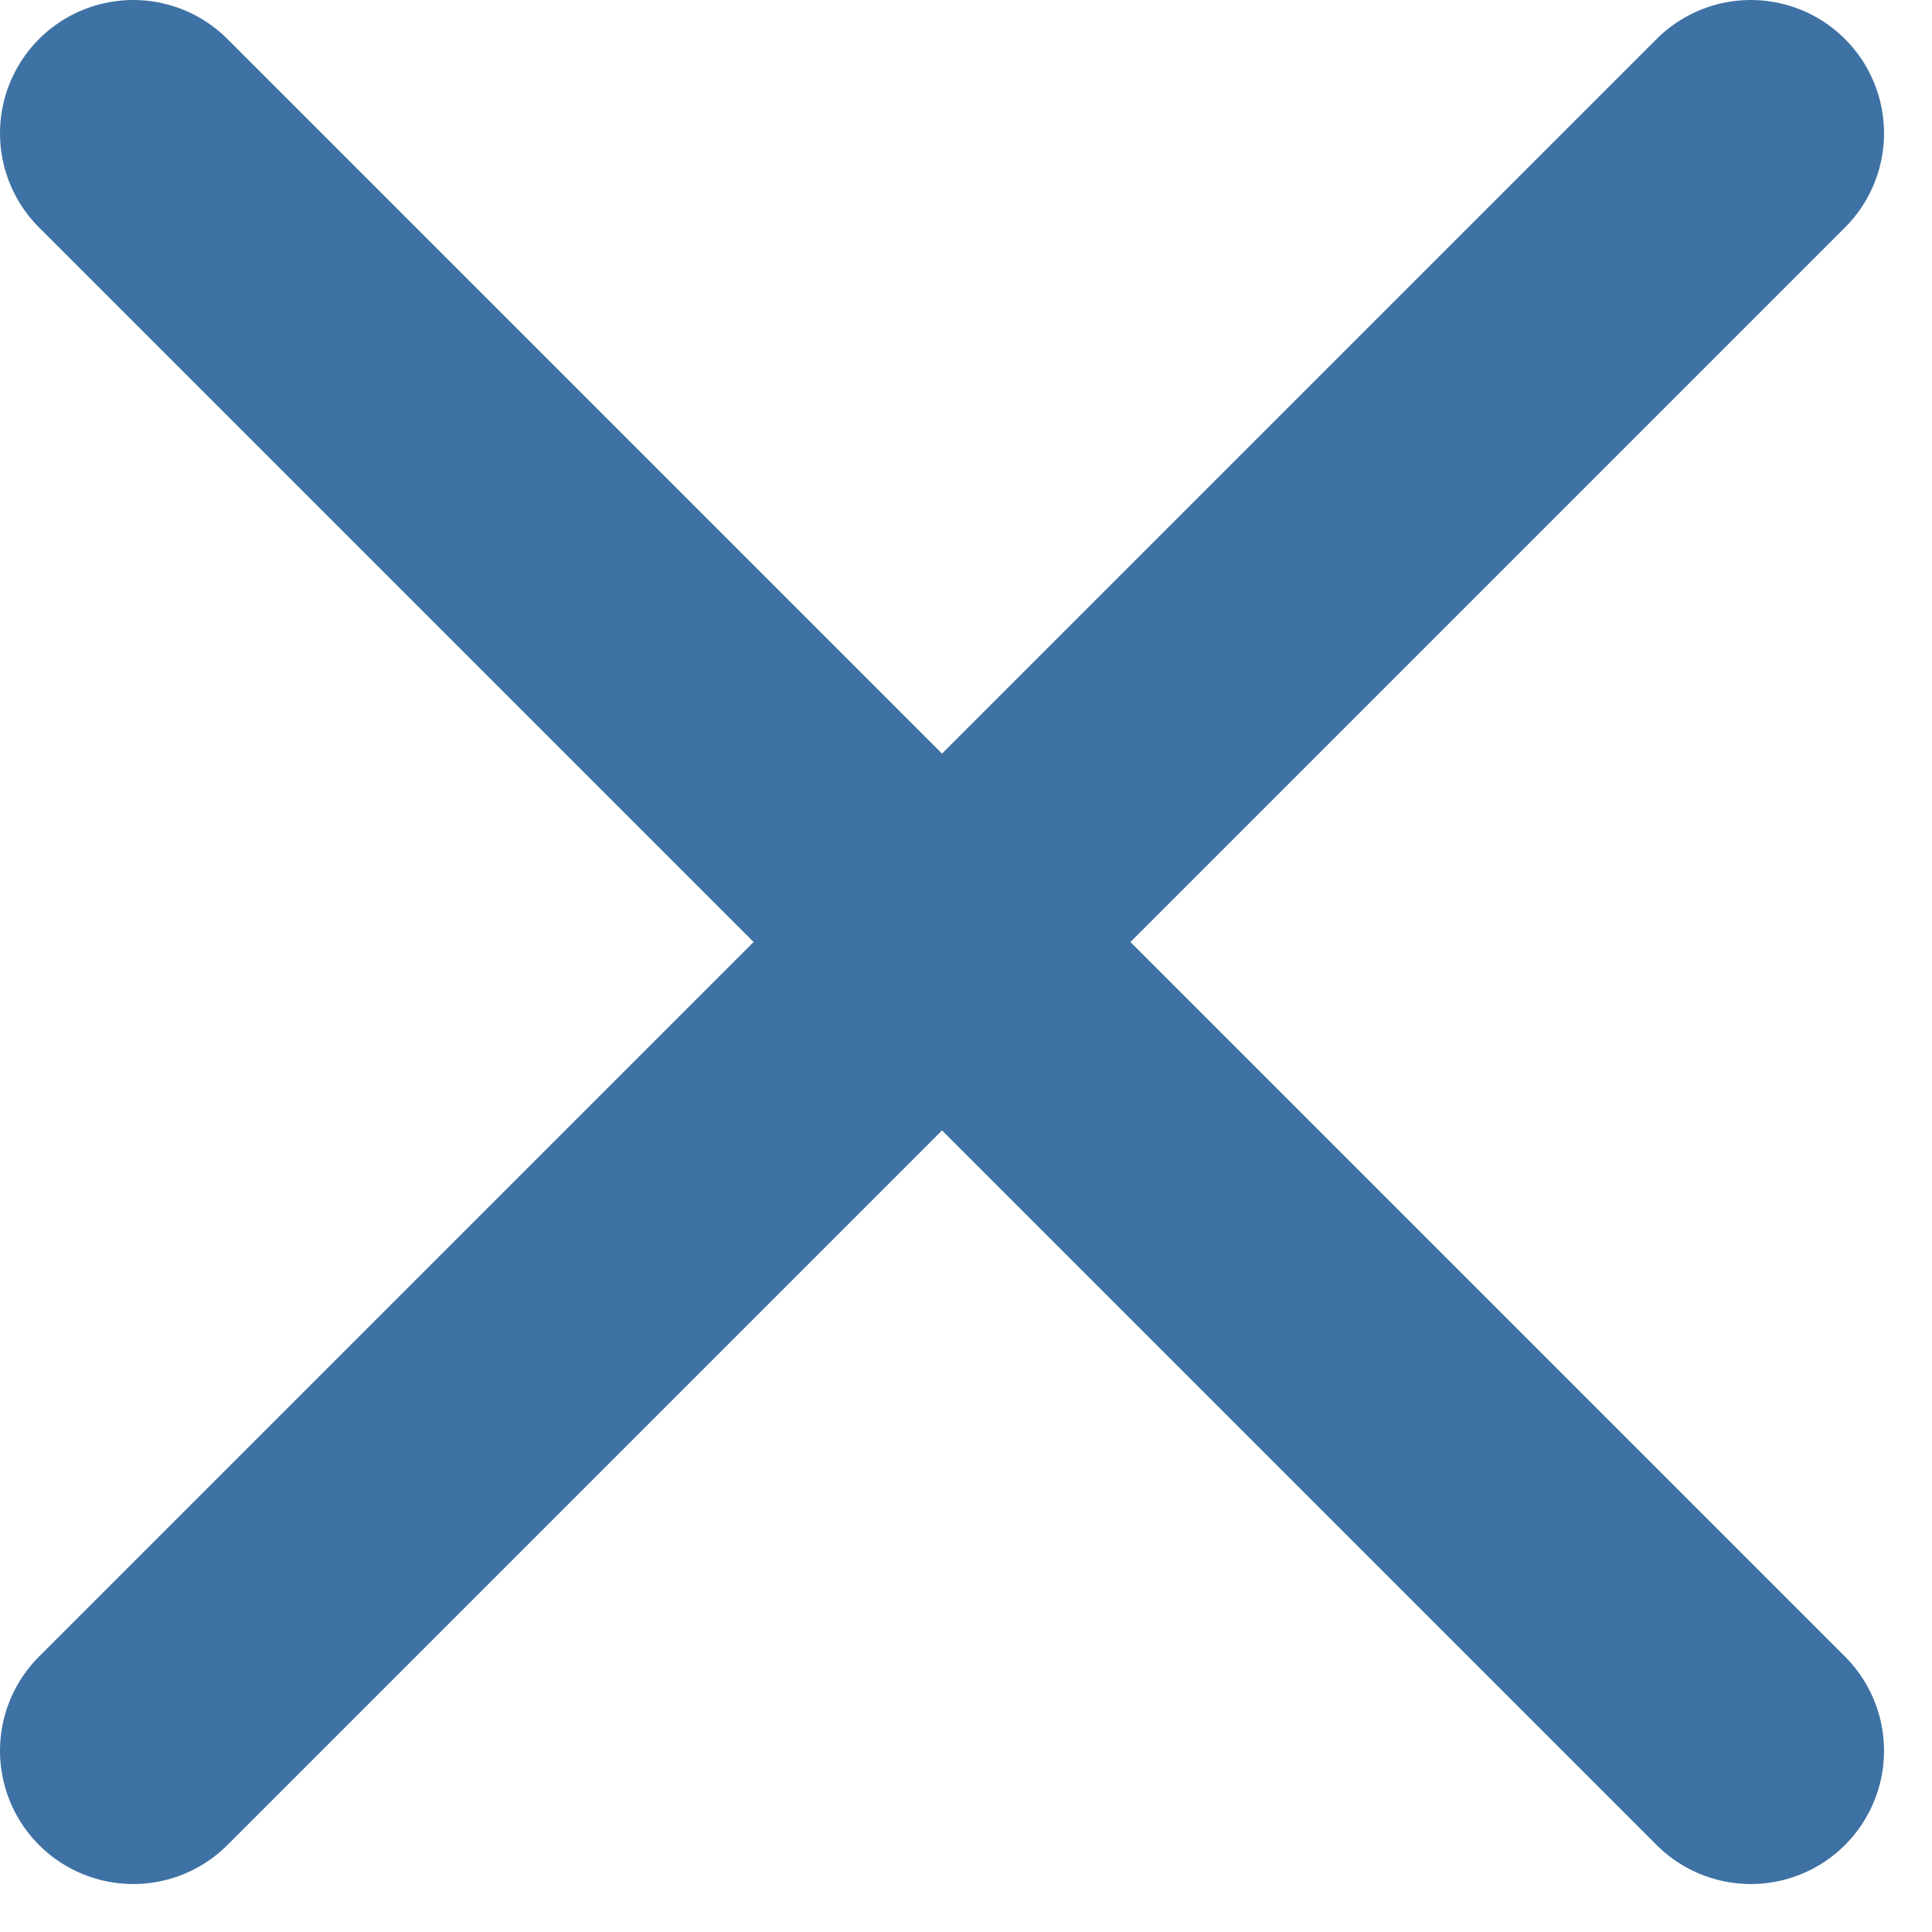
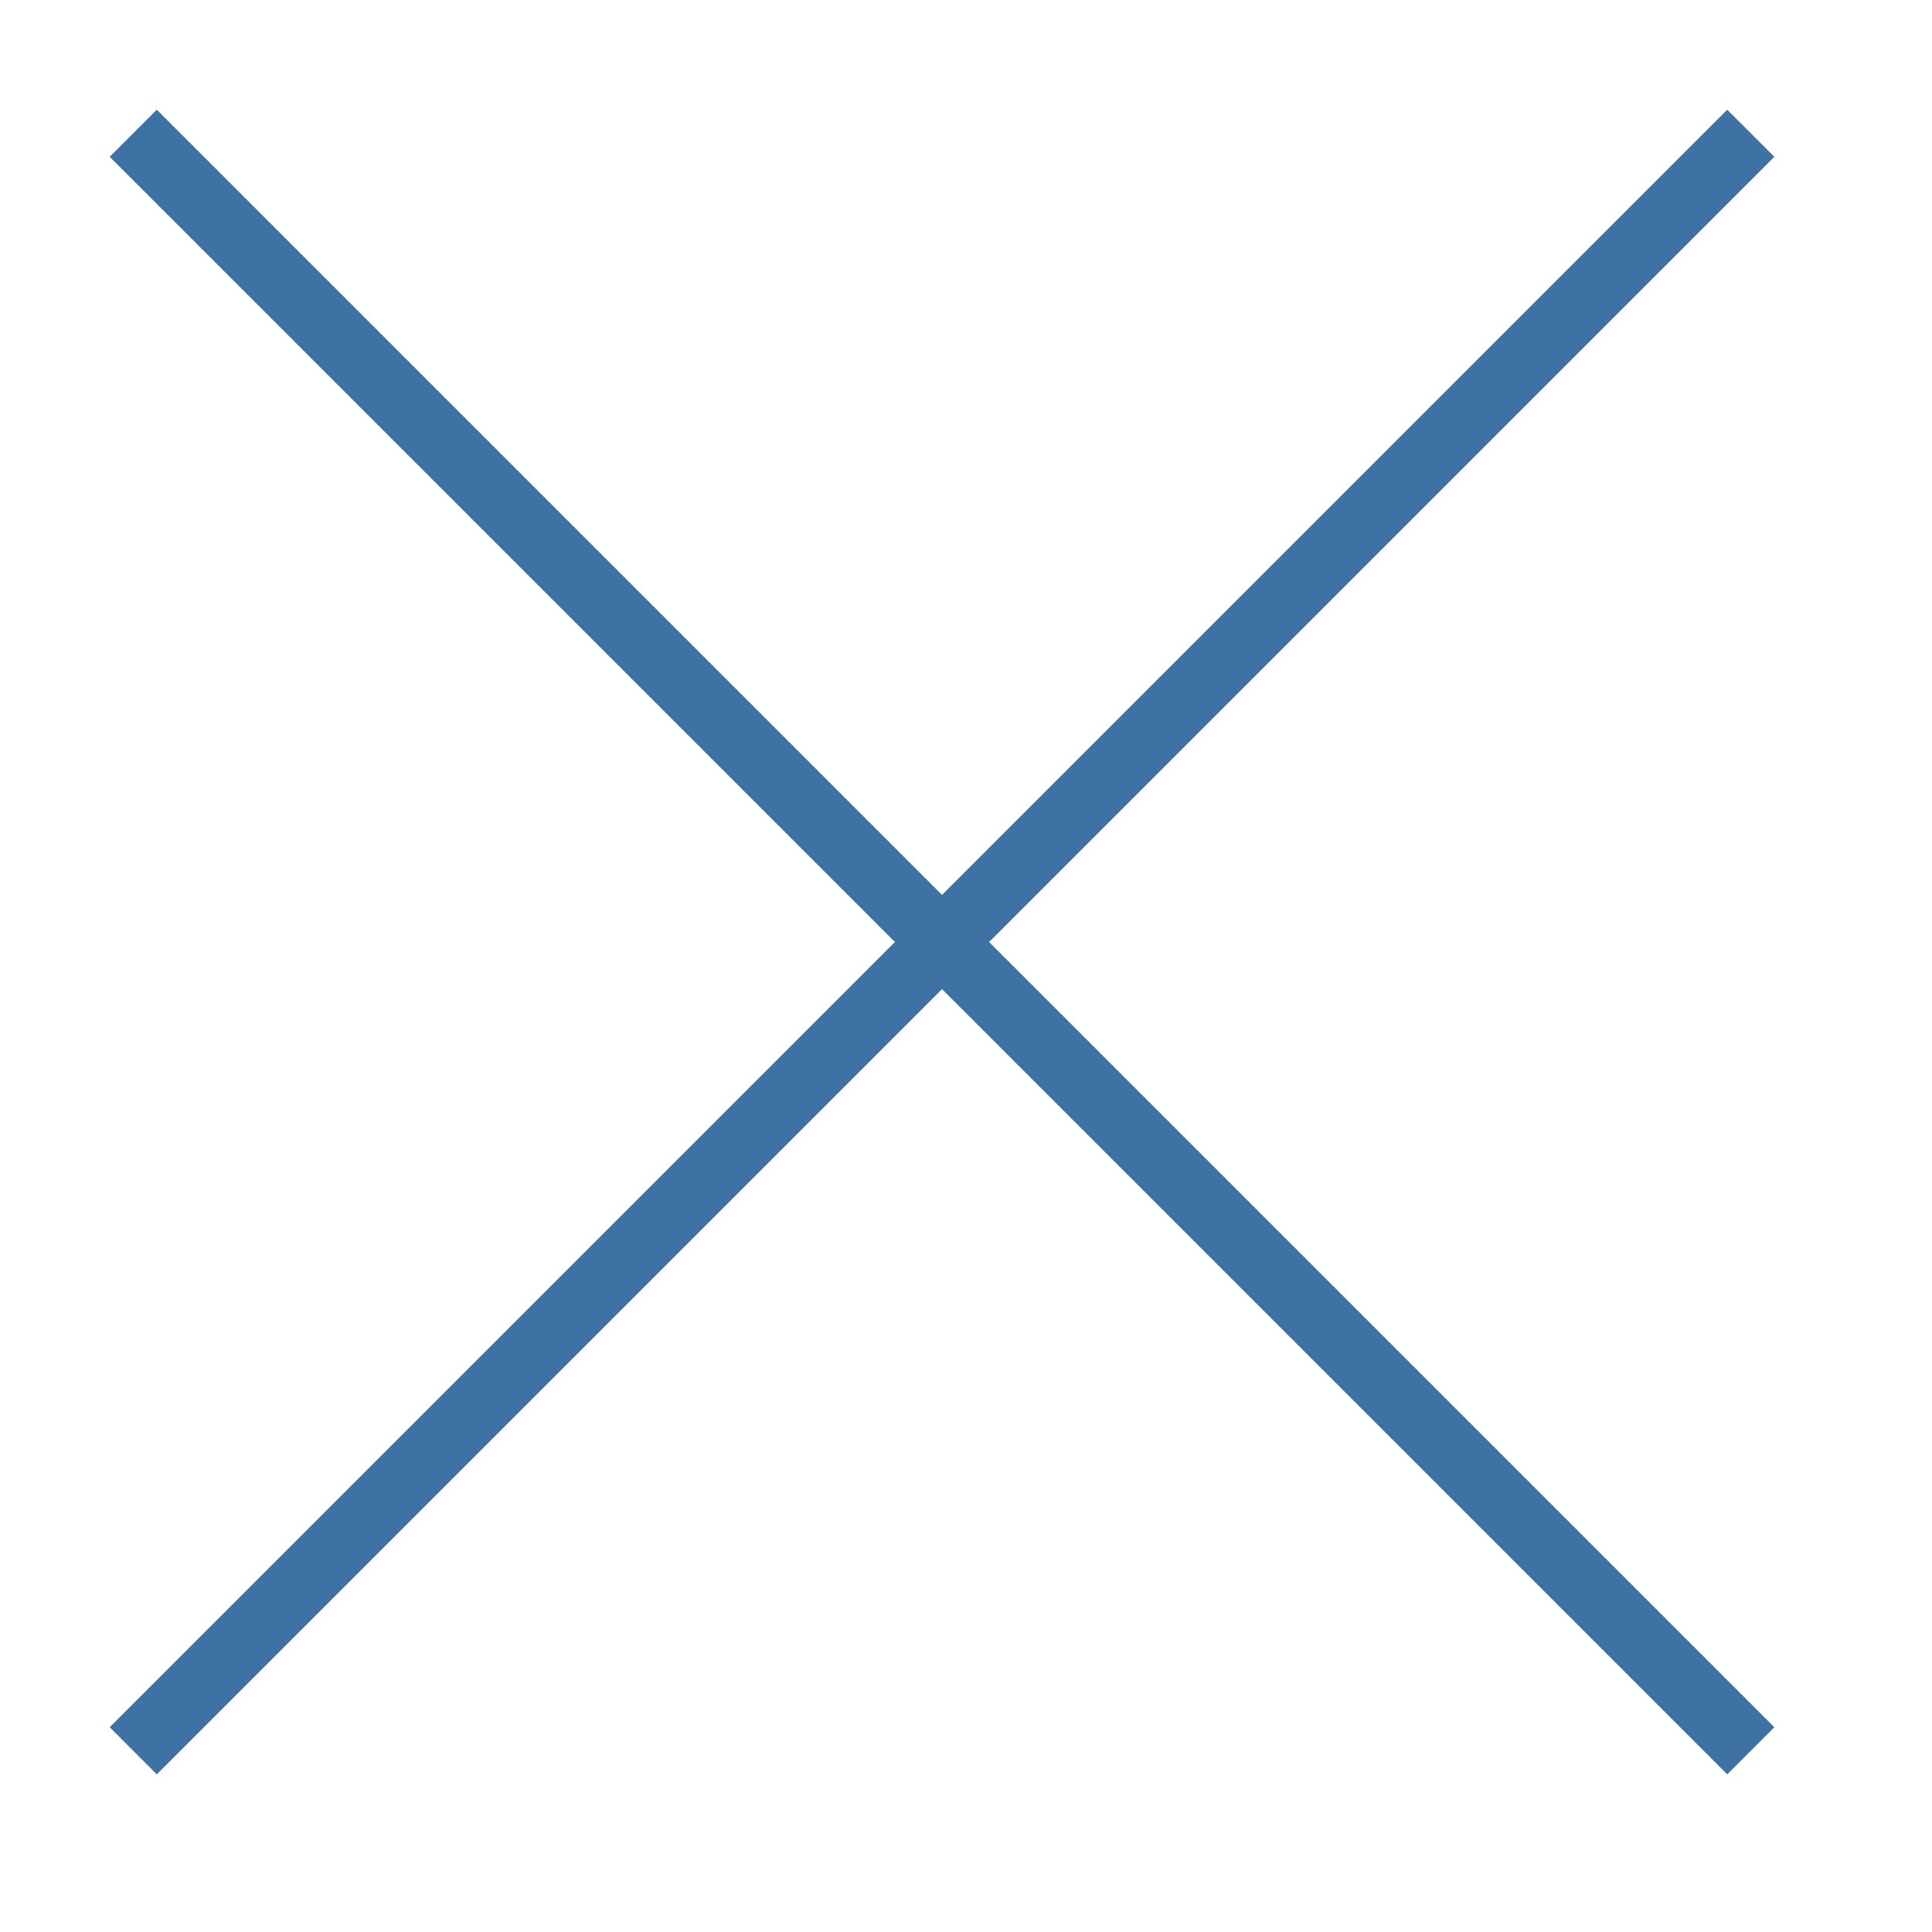
<svg xmlns="http://www.w3.org/2000/svg" width="29" height="29" viewBox="0 0 29 29" fill="none">
-   <path d="M26.28 2L2 26.28" stroke="#3F72A4" stroke-width="4" stroke-linecap="round" stroke-linejoin="round" />
-   <path d="M2 2L14.14 14.14L26.28 26.28" stroke="#3F72A4" stroke-width="4" stroke-linecap="round" stroke-linejoin="round" />
+   <path d="M26.28 2L2 26.28" stroke="#3F72A4" strokeWidth="4" strokeLinecap="round" strokeLinejoin="round" />
+   <path d="M2 2L14.14 14.14L26.28 26.28" stroke="#3F72A4" strokeWidth="4" strokeLinecap="round" strokeLinejoin="round" />
</svg>
